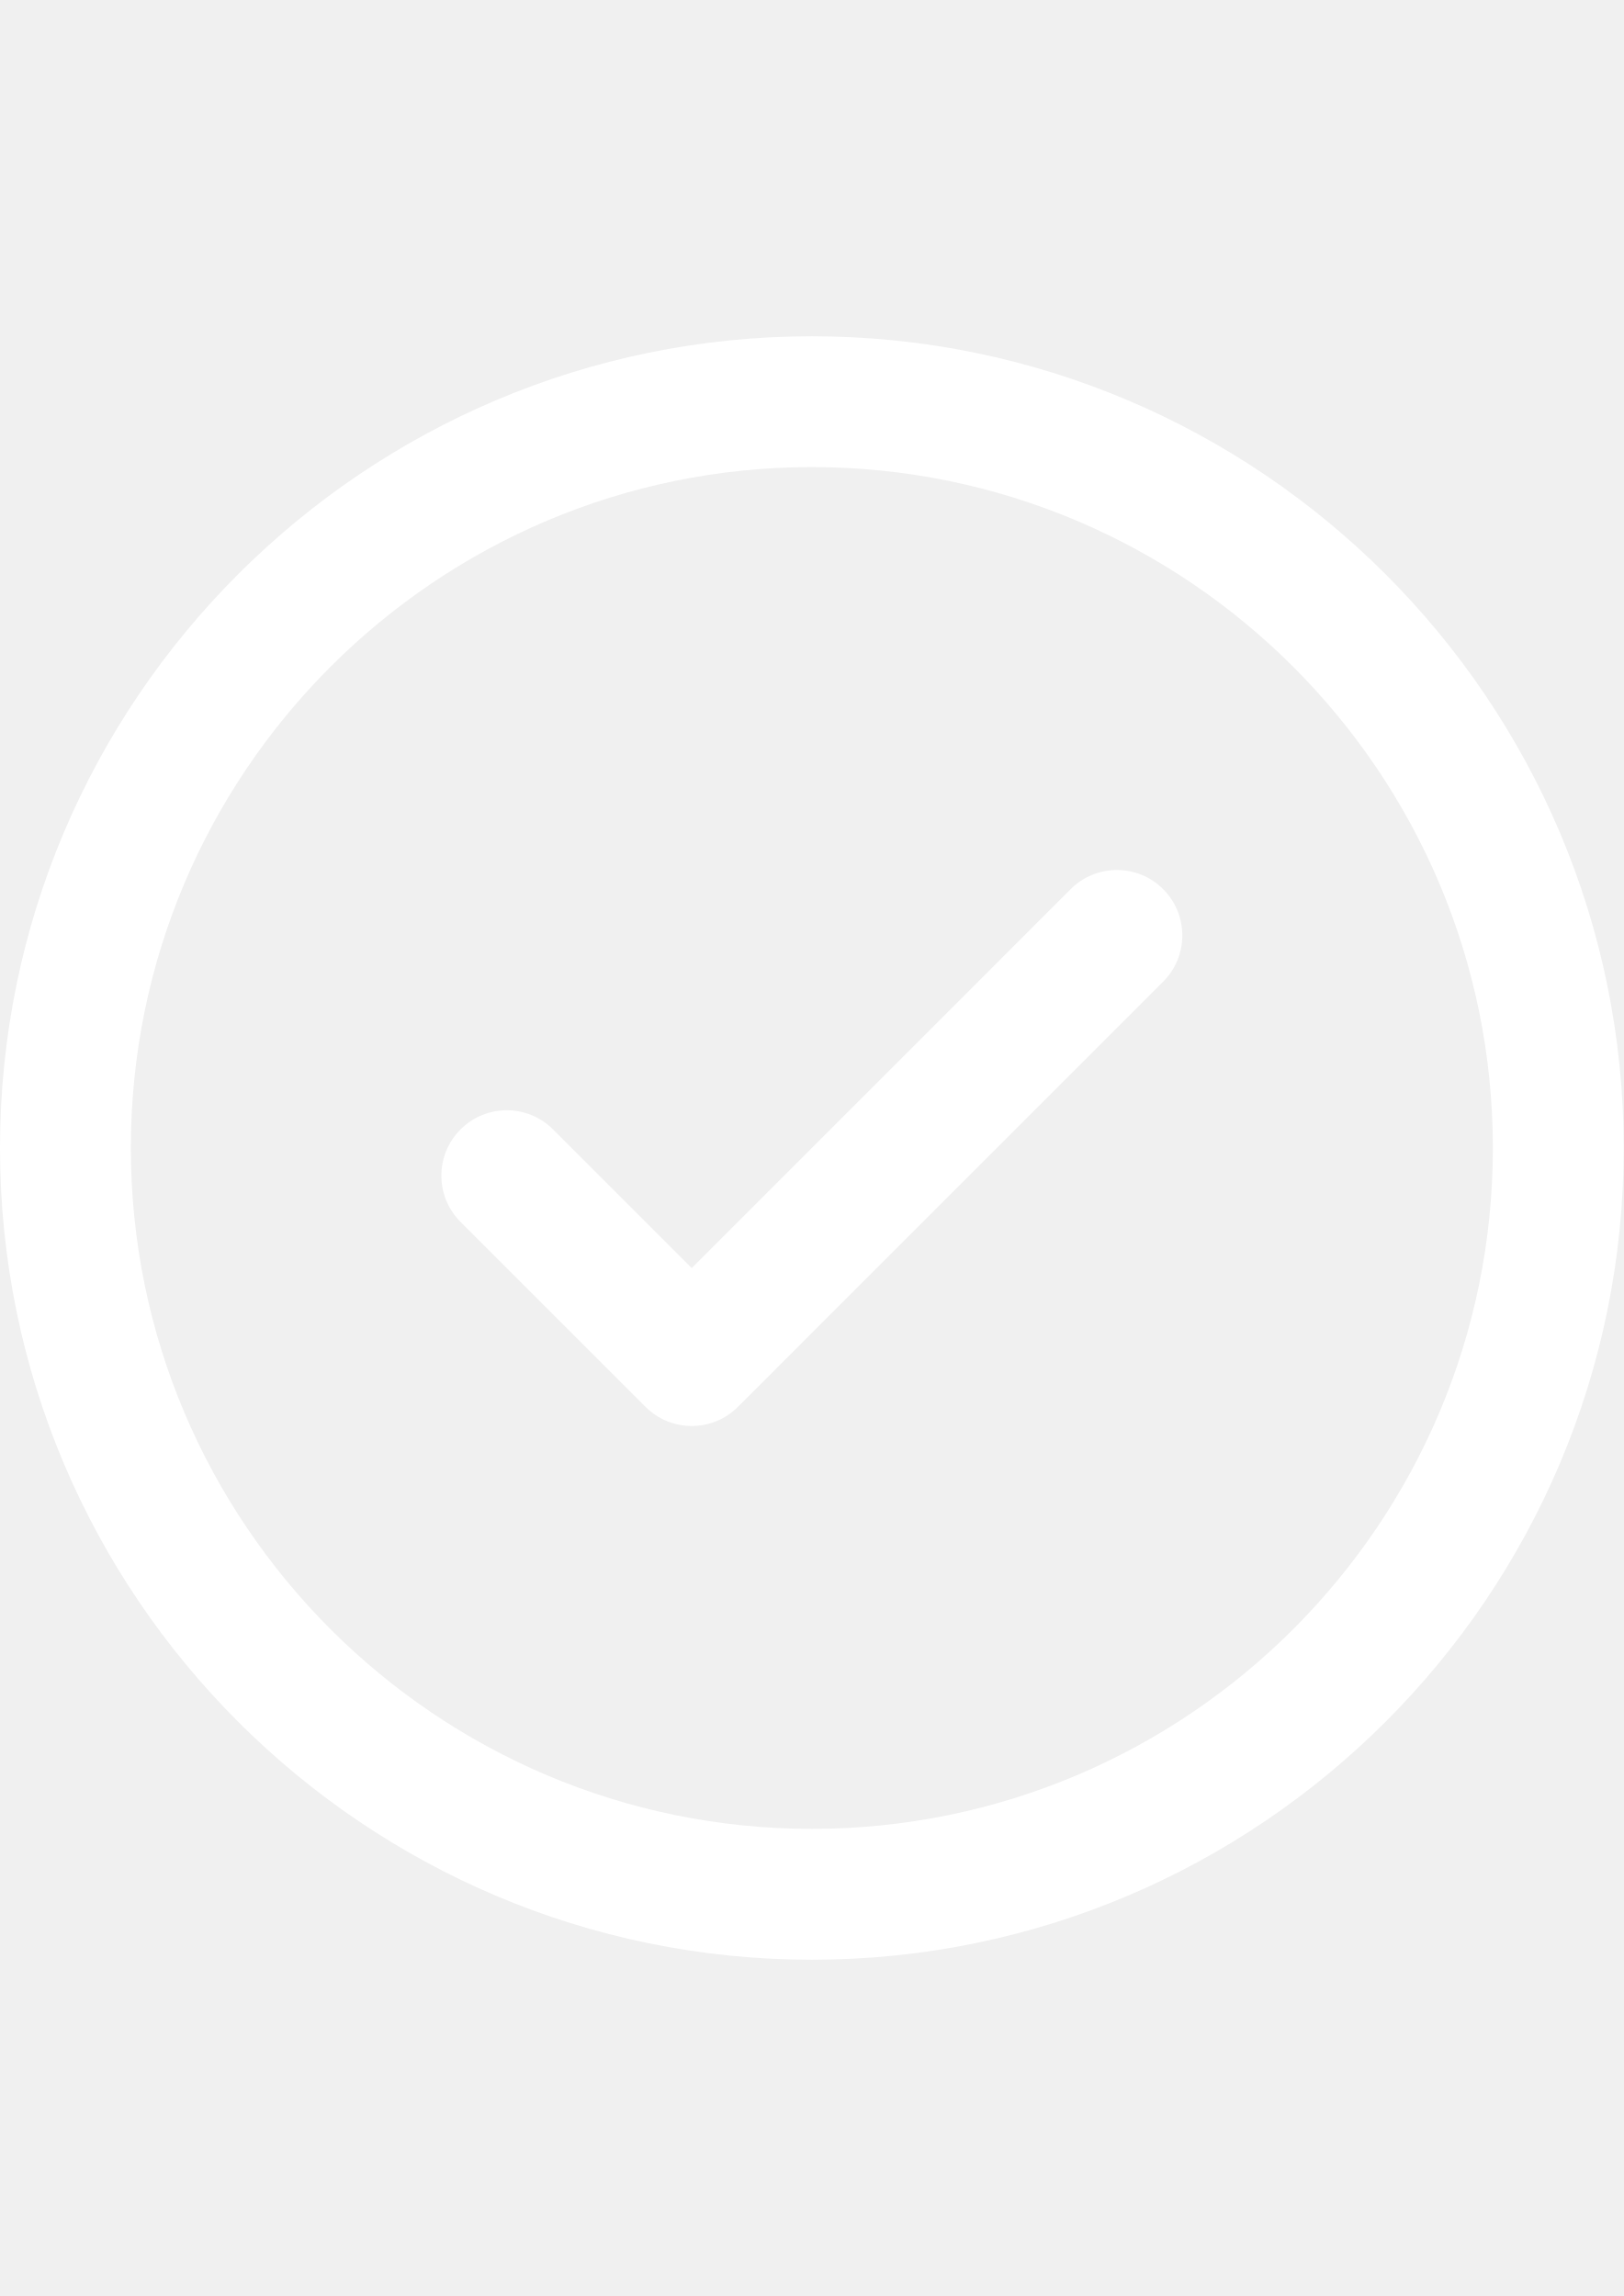
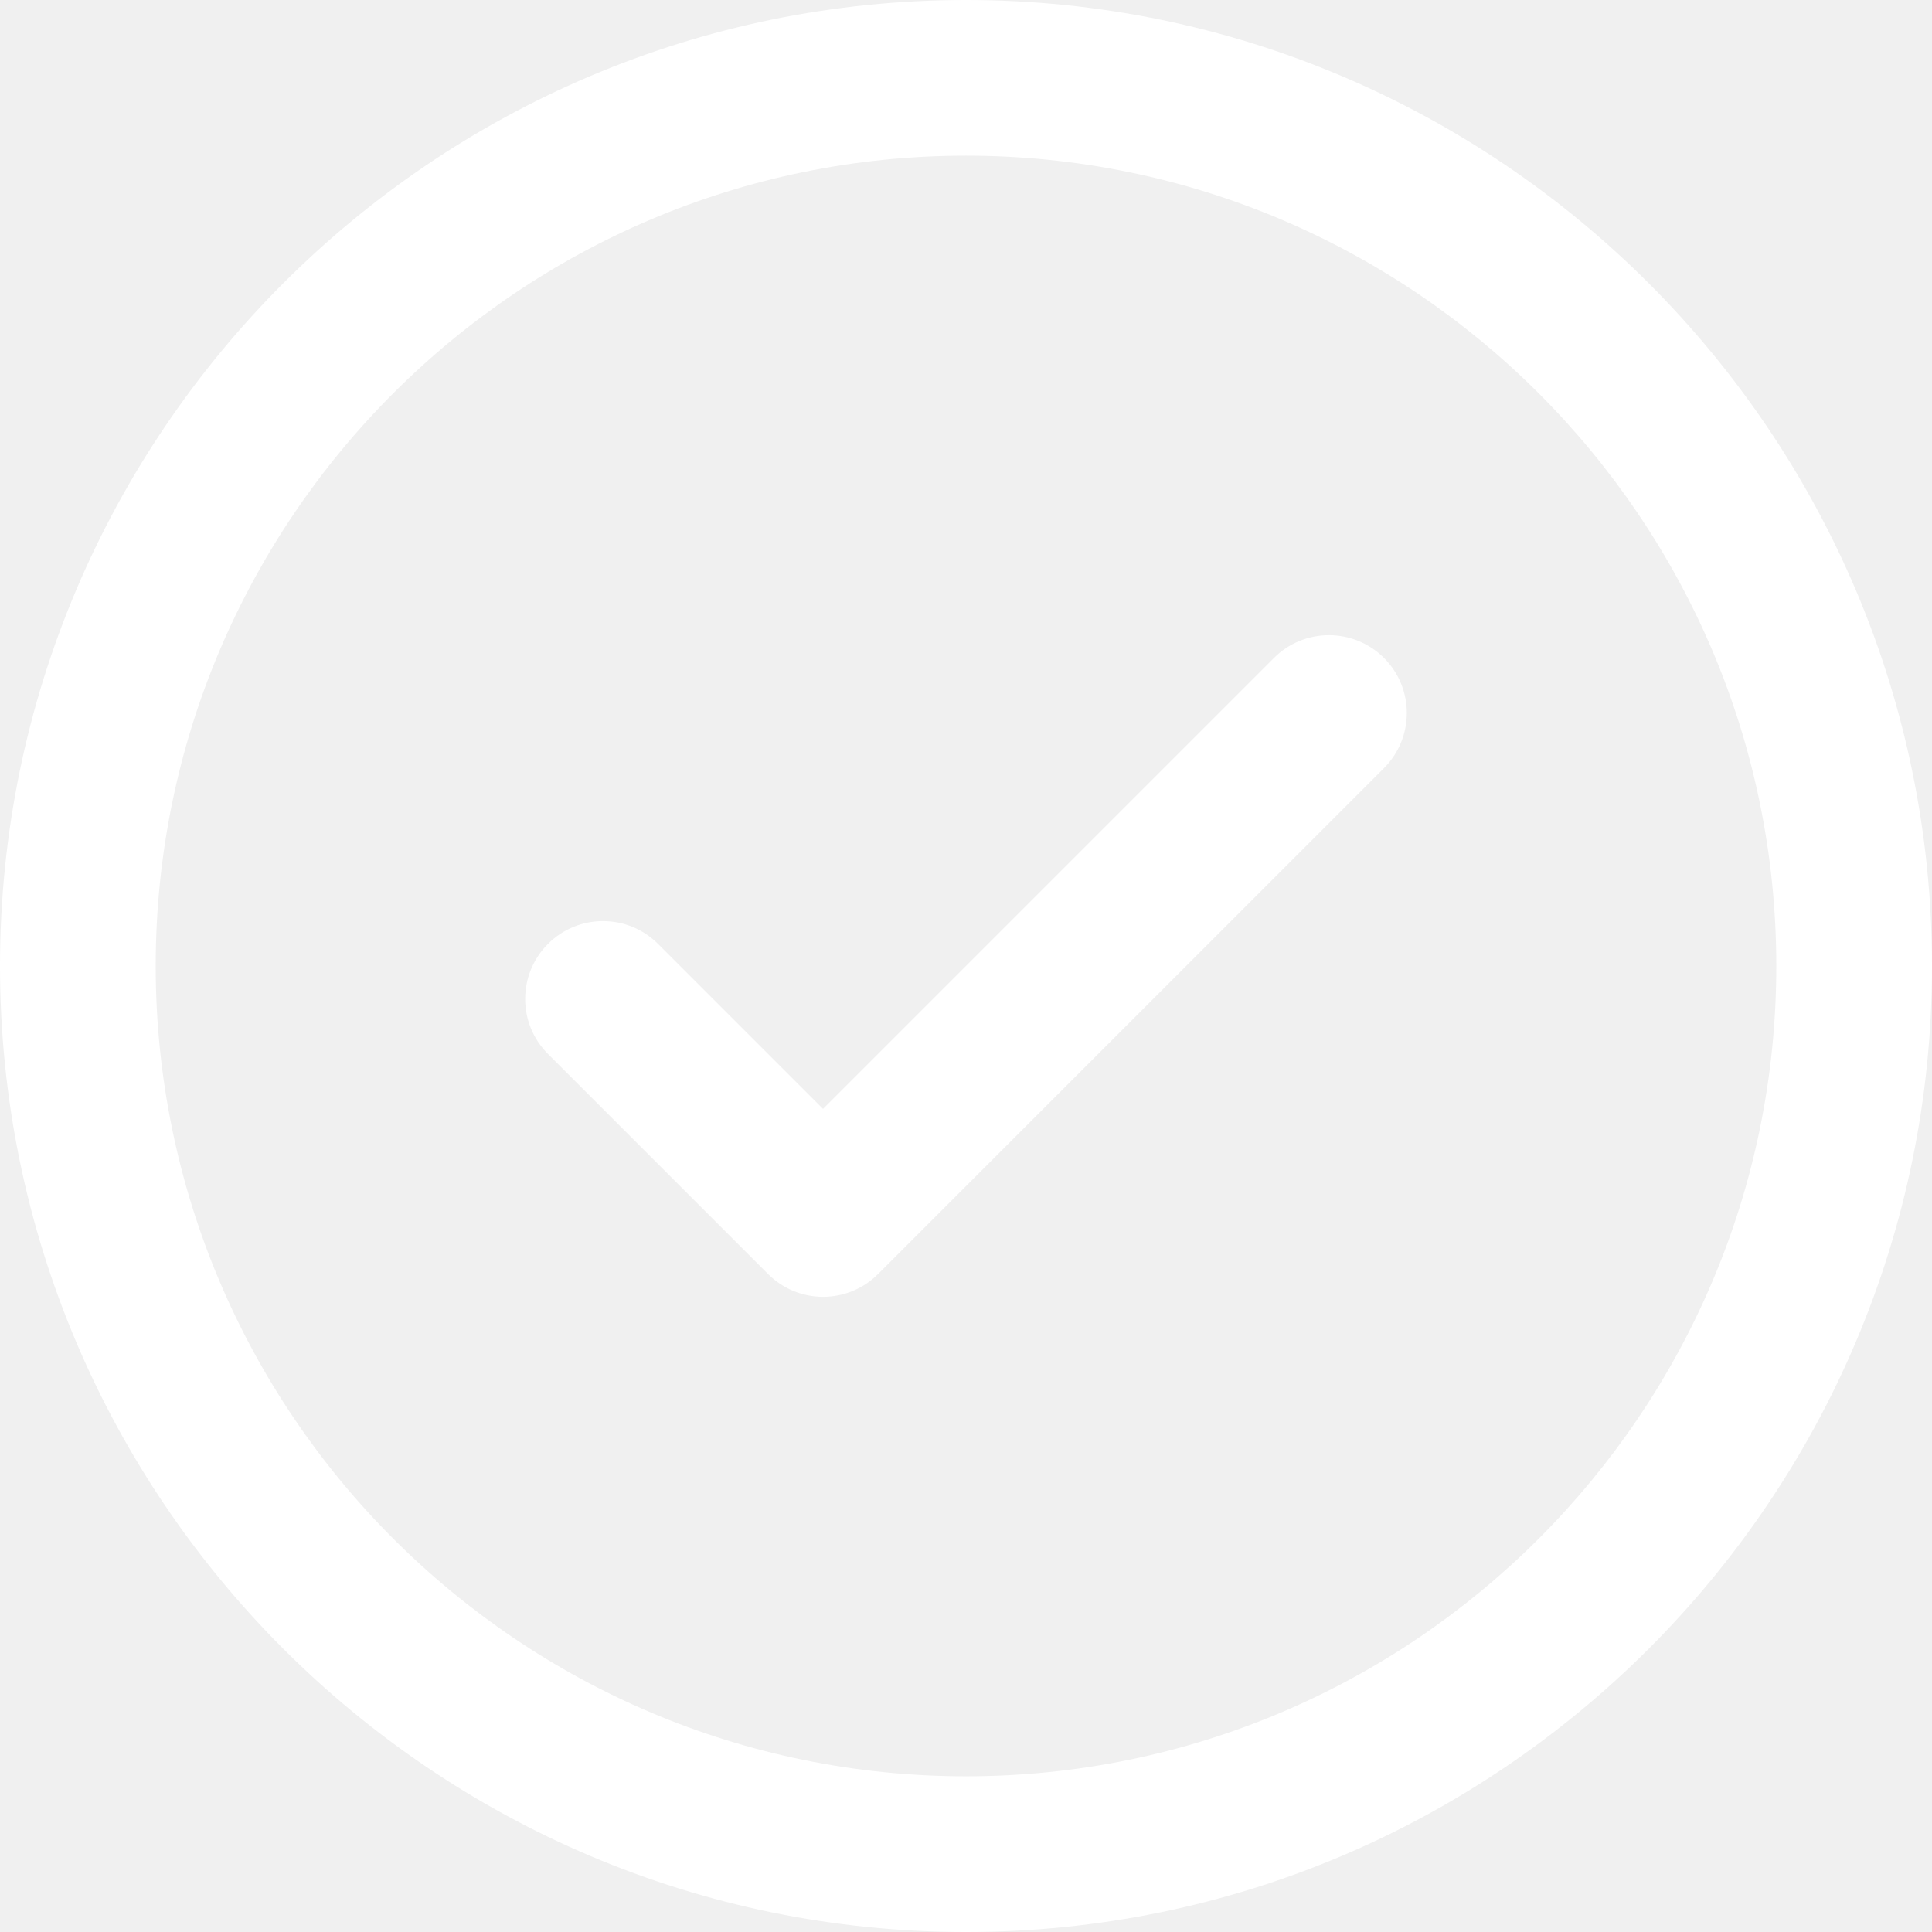
- <svg xmlns="http://www.w3.org/2000/svg" version="1.1" id="Capa_1" x="0px" y="0px" width="595.279px" height="841.891px" viewBox="0 0 595.279 841.891" enable-background="new 0 0 595.279 841.891" xml:space="preserve">
+ <svg xmlns="http://www.w3.org/2000/svg" version="1.1" id="Capa_1" x="0px" y="0px" width="595.279px" height="595.28px" viewBox="0 0 595.279 595.28" enable-background="new 0 0 595.279 595.28" xml:space="preserve">
  <g>
    <g>
-       <path fill="#FFFFFF" d="M297.64,123.305C133.522,123.305,0,256.827,0,420.945c0,164.118,133.521,297.64,297.64,297.64    s297.64-133.521,297.64-297.64C595.27,256.827,461.758,123.305,297.64,123.305z M297.64,670.611    c-137.668,0-249.667-111.998-249.667-249.677c0-137.668,111.999-249.667,249.667-249.667s249.667,112.009,249.667,249.678    C547.307,558.613,435.308,670.611,297.64,670.611z" />
-       <path fill="#FFFFFF" d="M392.518,326.035L253.589,464.975l-50.838-50.837c-9.361-9.372-24.548-9.372-33.909,0    c-9.372,9.361-9.372,24.548,0,33.909l67.798,67.798c4.681,4.681,10.825,7.032,16.96,7.032c6.134,0,12.269-2.341,16.949-7.032    l155.889-155.89c9.362-9.373,9.362-24.548,0-33.92C417.066,316.673,401.89,316.673,392.518,326.035z" />
+       <path fill="#FFFFFF" d="M297.64,0C133.522,0,0,133.523,0,297.64C0,461.758,133.521,595.281,297.64,595.281    S595.28,461.759,595.28,297.64C595.27,133.523,461.759,0,297.64,0z M297.64,547.306c-137.668,0-249.667-111.998-249.667-249.677    c0-137.668,111.999-249.667,249.667-249.667S547.307,159.971,547.307,297.64C547.307,435.308,435.308,547.306,297.64,547.306z" />
+       <path fill="#FFFFFF" d="M392.518,202.731L253.589,341.67l-50.838-50.837c-9.36-9.372-24.548-9.372-33.909,0    c-9.371,9.36-9.371,24.548,0,33.909l67.799,67.798c4.681,4.681,10.824,7.031,16.96,7.031c6.134,0,12.269-2.341,16.948-7.031    l155.89-155.89c9.362-9.373,9.362-24.549,0-33.92C417.066,193.368,401.89,193.368,392.518,202.731z" />
    </g>
  </g>
</svg>
